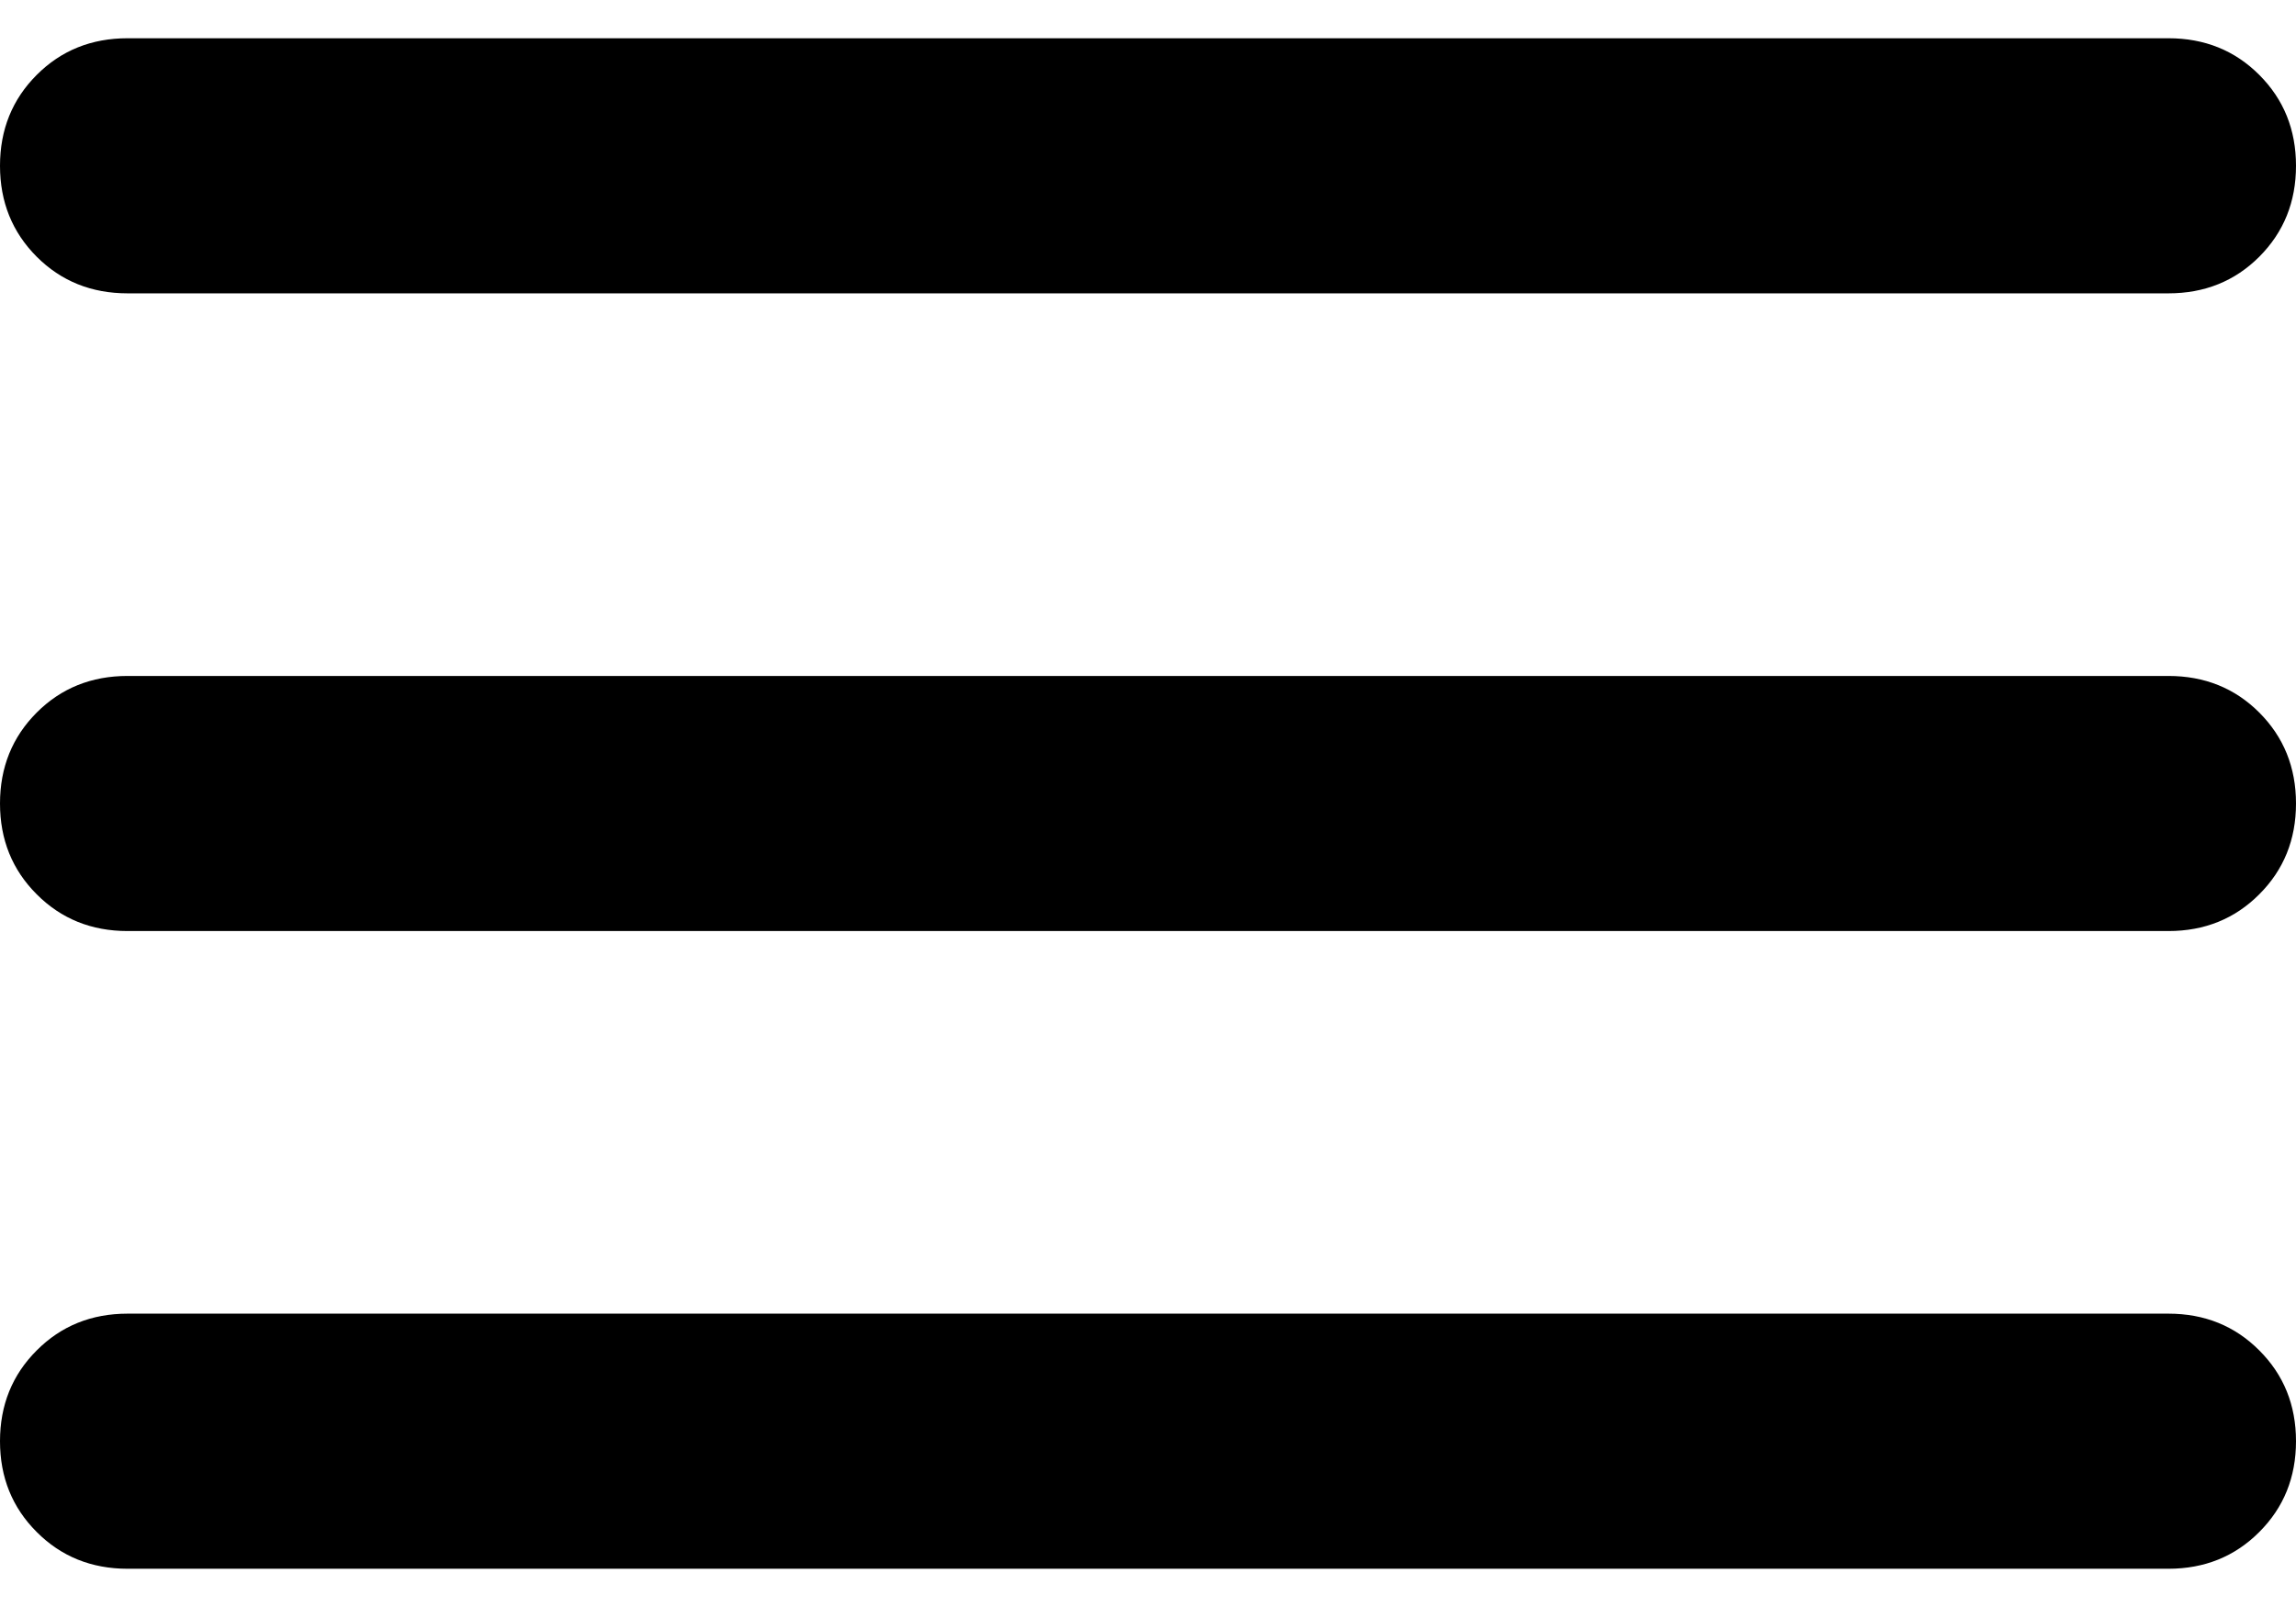
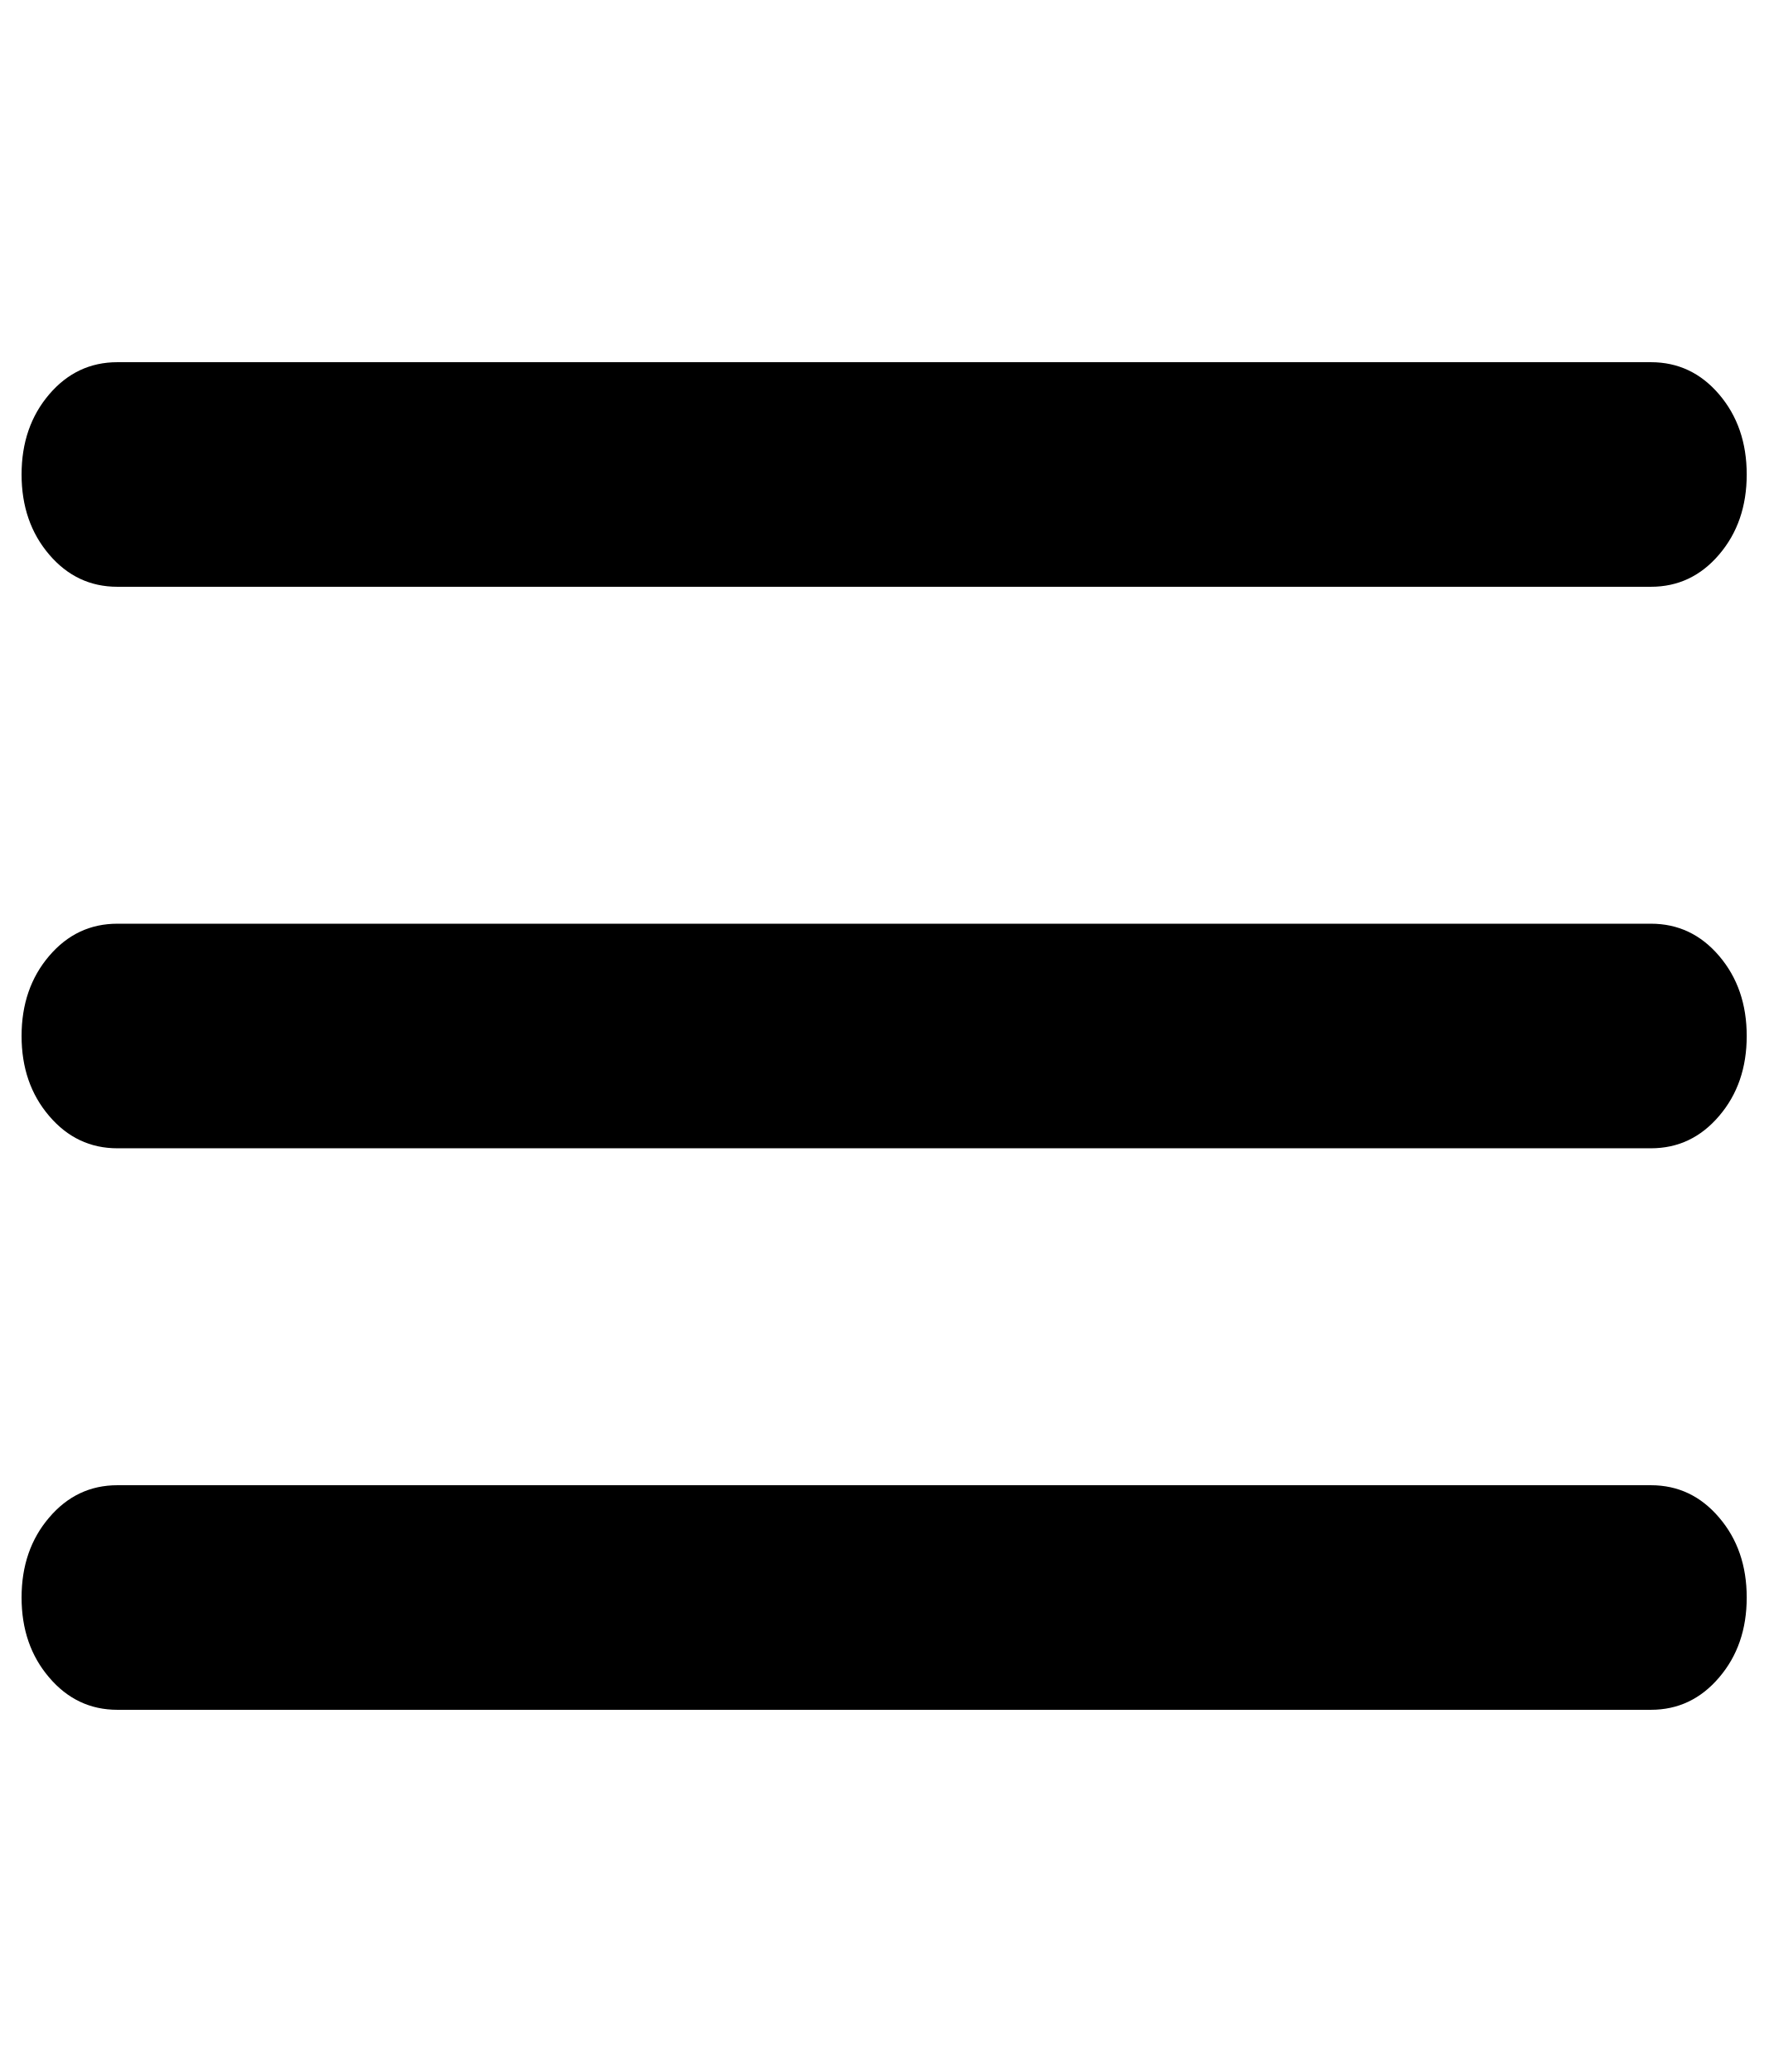
- <svg xmlns="http://www.w3.org/2000/svg" width="50" height="35" viewBox="0 0 50 35" fill="none">
-   <path d="M2.778 34.167C1.991 34.167 1.331 33.9 0.8 33.367C0.267 32.835 0 32.176 0 31.389C0 30.602 0.267 29.943 0.8 29.411C1.331 28.878 1.991 28.611 2.778 28.611H47.222C48.009 28.611 48.669 28.878 49.2 29.411C49.733 29.943 50 30.602 50 31.389C50 32.176 49.733 32.835 49.2 33.367C48.669 33.9 48.009 34.167 47.222 34.167H2.778ZM2.778 20.278C1.991 20.278 1.331 20.011 0.8 19.478C0.267 18.946 0 18.287 0 17.5C0 16.713 0.267 16.053 0.8 15.519C1.331 14.988 1.991 14.722 2.778 14.722H47.222C48.009 14.722 48.669 14.988 49.2 15.519C49.733 16.053 50 16.713 50 17.5C50 18.287 49.733 18.946 49.2 19.478C48.669 20.011 48.009 20.278 47.222 20.278H2.778ZM2.778 6.389C1.991 6.389 1.331 6.123 0.8 5.592C0.267 5.058 0 4.398 0 3.611C0 2.824 0.267 2.164 0.8 1.631C1.331 1.099 1.991 0.833 2.778 0.833H47.222C48.009 0.833 48.669 1.099 49.2 1.631C49.733 2.164 50 2.824 50 3.611C50 4.398 49.733 5.058 49.2 5.592C48.669 6.123 48.009 6.389 47.222 6.389H2.778Z" fill="black" />
+ <svg xmlns="http://www.w3.org/2000/svg" width="35" height="41" viewBox="0 0 35 41" fill="none">
+   <g id="Frame">
+     <path id="Vector" d="M2.324 33.833C1.786 33.833 1.336 33.62 0.973 33.193C0.609 32.768 0.427 32.241 0.427 31.611C0.427 30.982 0.609 30.454 0.973 30.029C1.336 29.602 1.786 29.389 2.324 29.389H32.676C33.214 29.389 33.664 29.602 34.027 30.029C34.391 30.454 34.573 30.982 34.573 31.611C34.573 32.241 34.391 32.768 34.027 33.193C33.664 33.62 33.214 33.833 32.676 33.833H2.324ZM2.324 22.722C1.786 22.722 1.336 22.509 0.973 22.082C0.609 21.657 0.427 21.13 0.427 20.5C0.427 19.87 0.609 19.342 0.973 18.916C1.336 18.49 1.786 18.278 2.324 18.278H32.676C33.214 18.278 33.664 18.49 34.027 18.916C34.391 19.342 34.573 19.87 34.573 20.5C34.573 21.13 34.391 21.657 34.027 22.082C33.664 22.509 33.214 22.722 32.676 22.722H2.324ZM2.324 11.611C1.786 11.611 1.336 11.399 0.973 10.973C0.609 10.547 0.427 10.018 0.427 9.389C0.427 8.759 0.609 8.231 0.973 7.804C1.336 7.379 1.786 7.167 2.324 7.167H32.676C33.214 7.167 33.664 7.379 34.027 7.804C34.391 8.231 34.573 8.759 34.573 9.389C34.573 10.018 34.391 10.547 34.027 10.973C33.664 11.399 33.214 11.611 32.676 11.611H2.324Z" fill="black" />
+   </g>
</svg>
